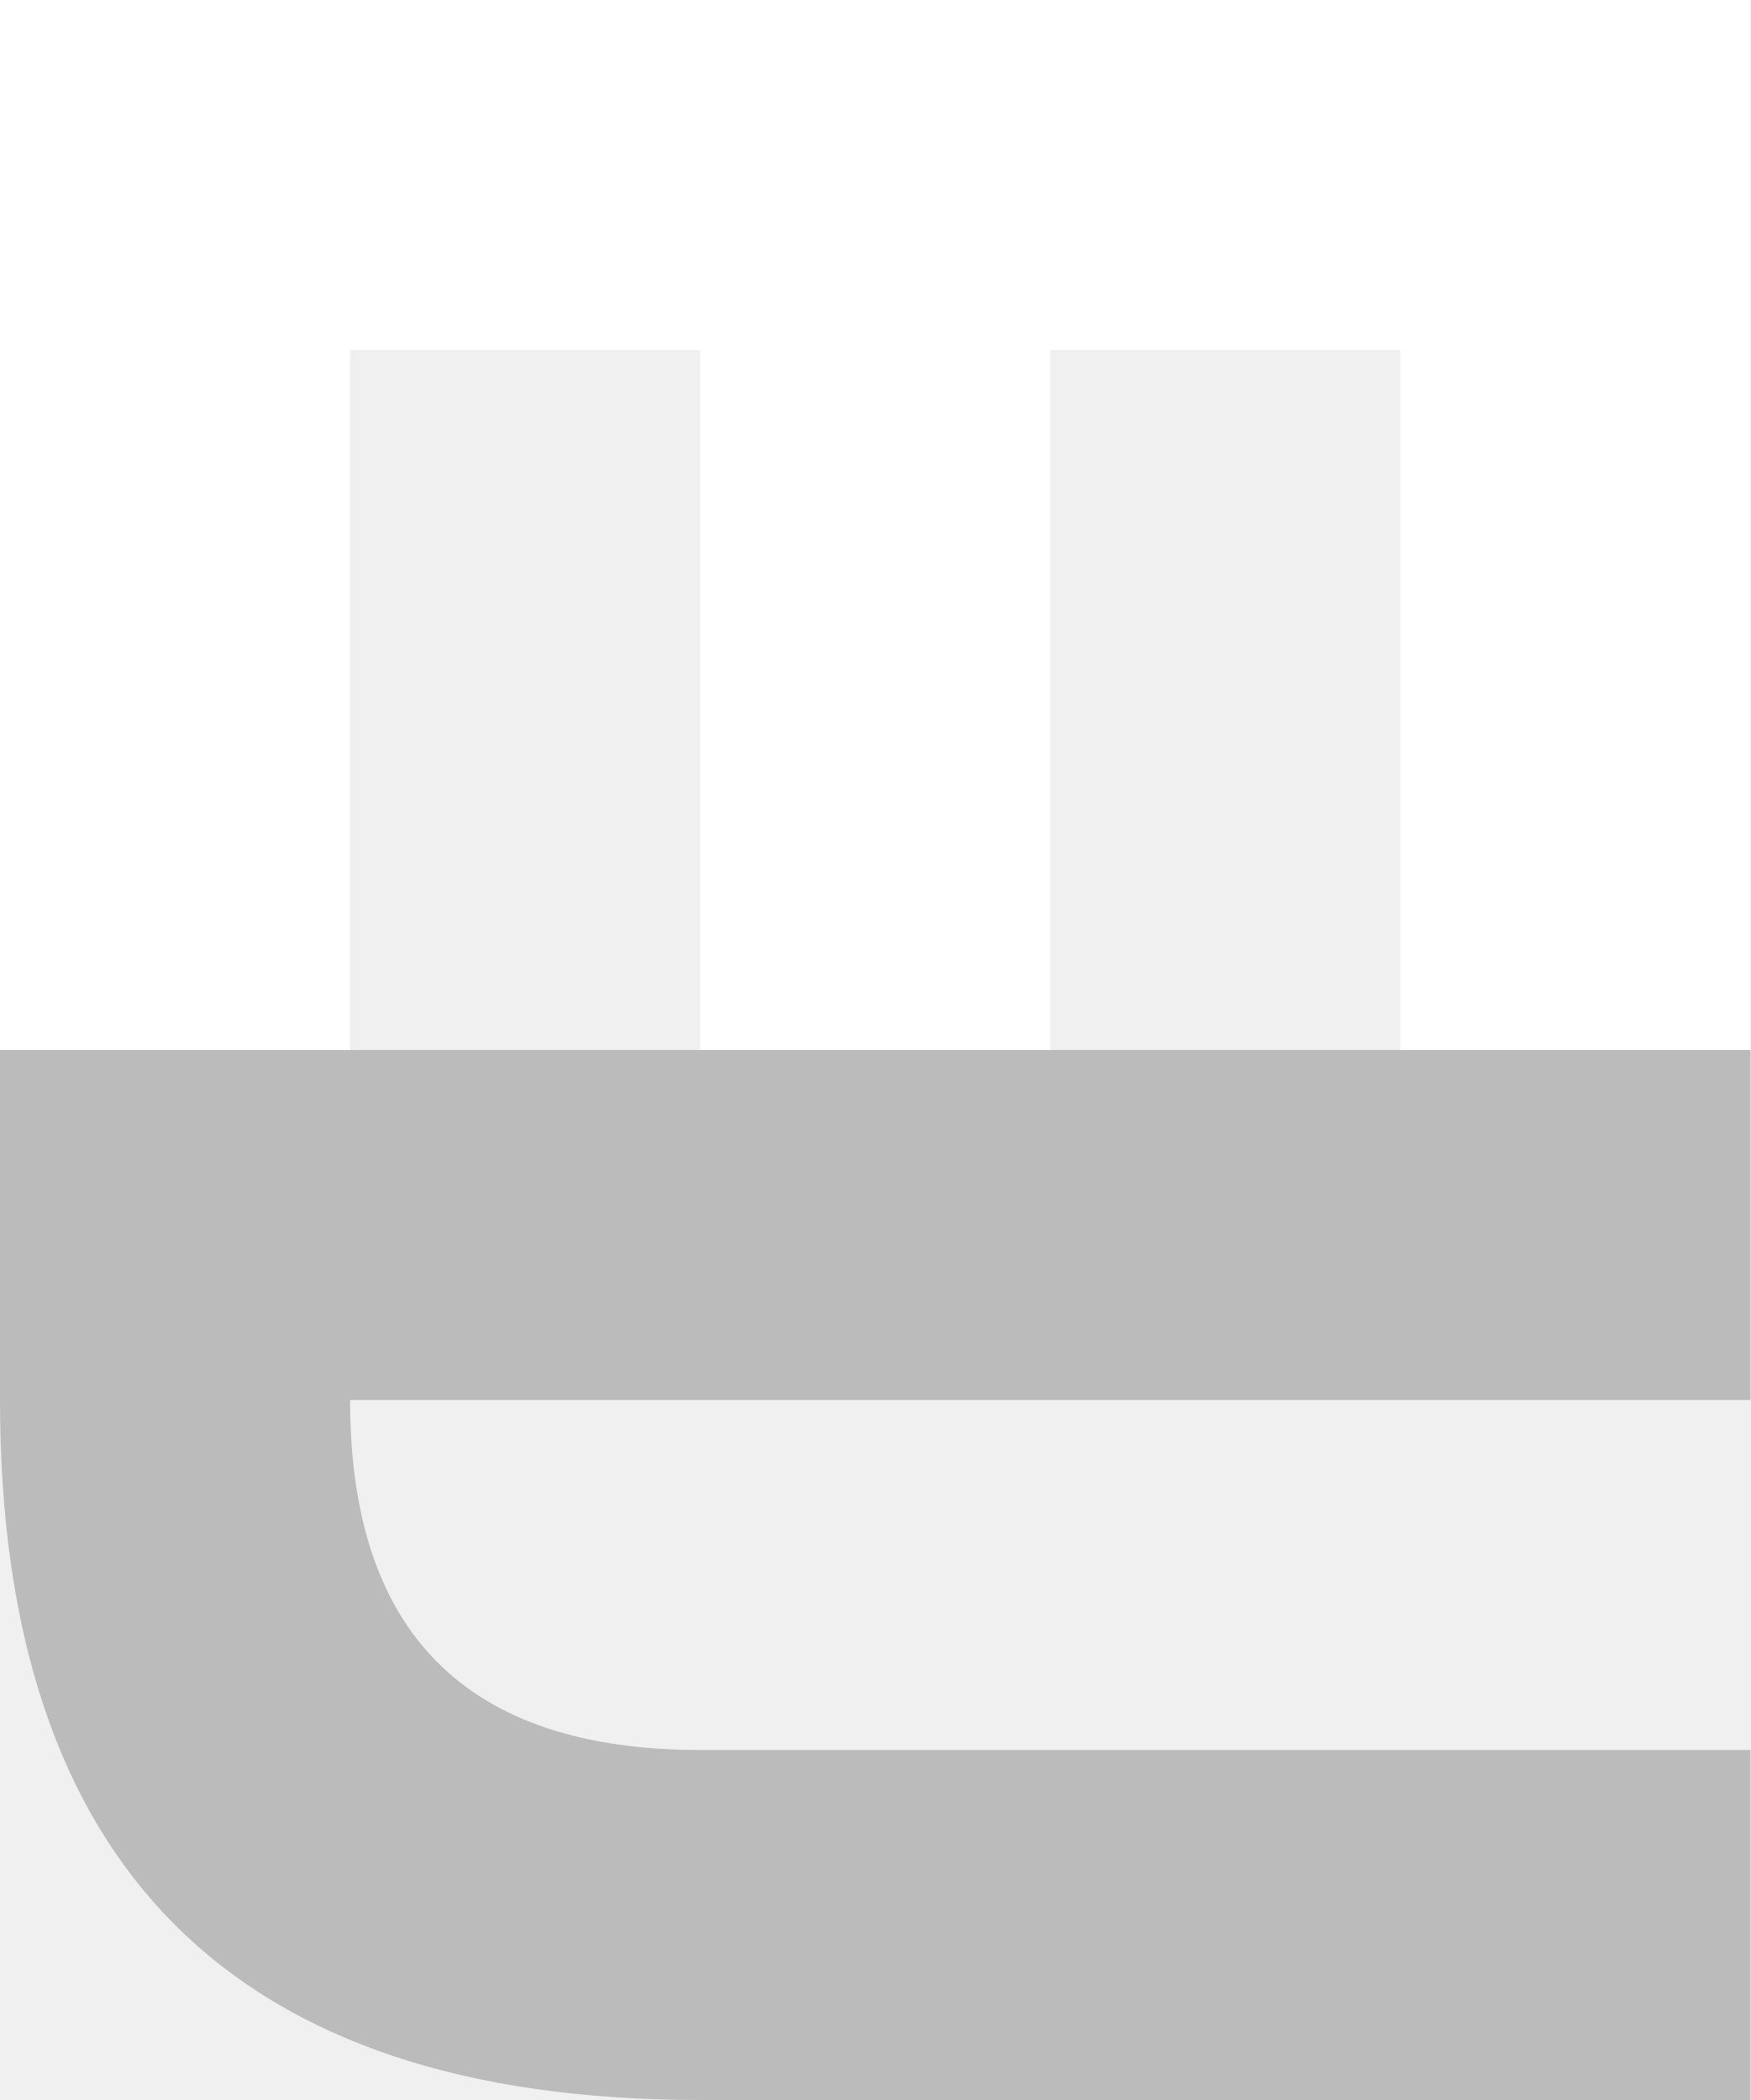
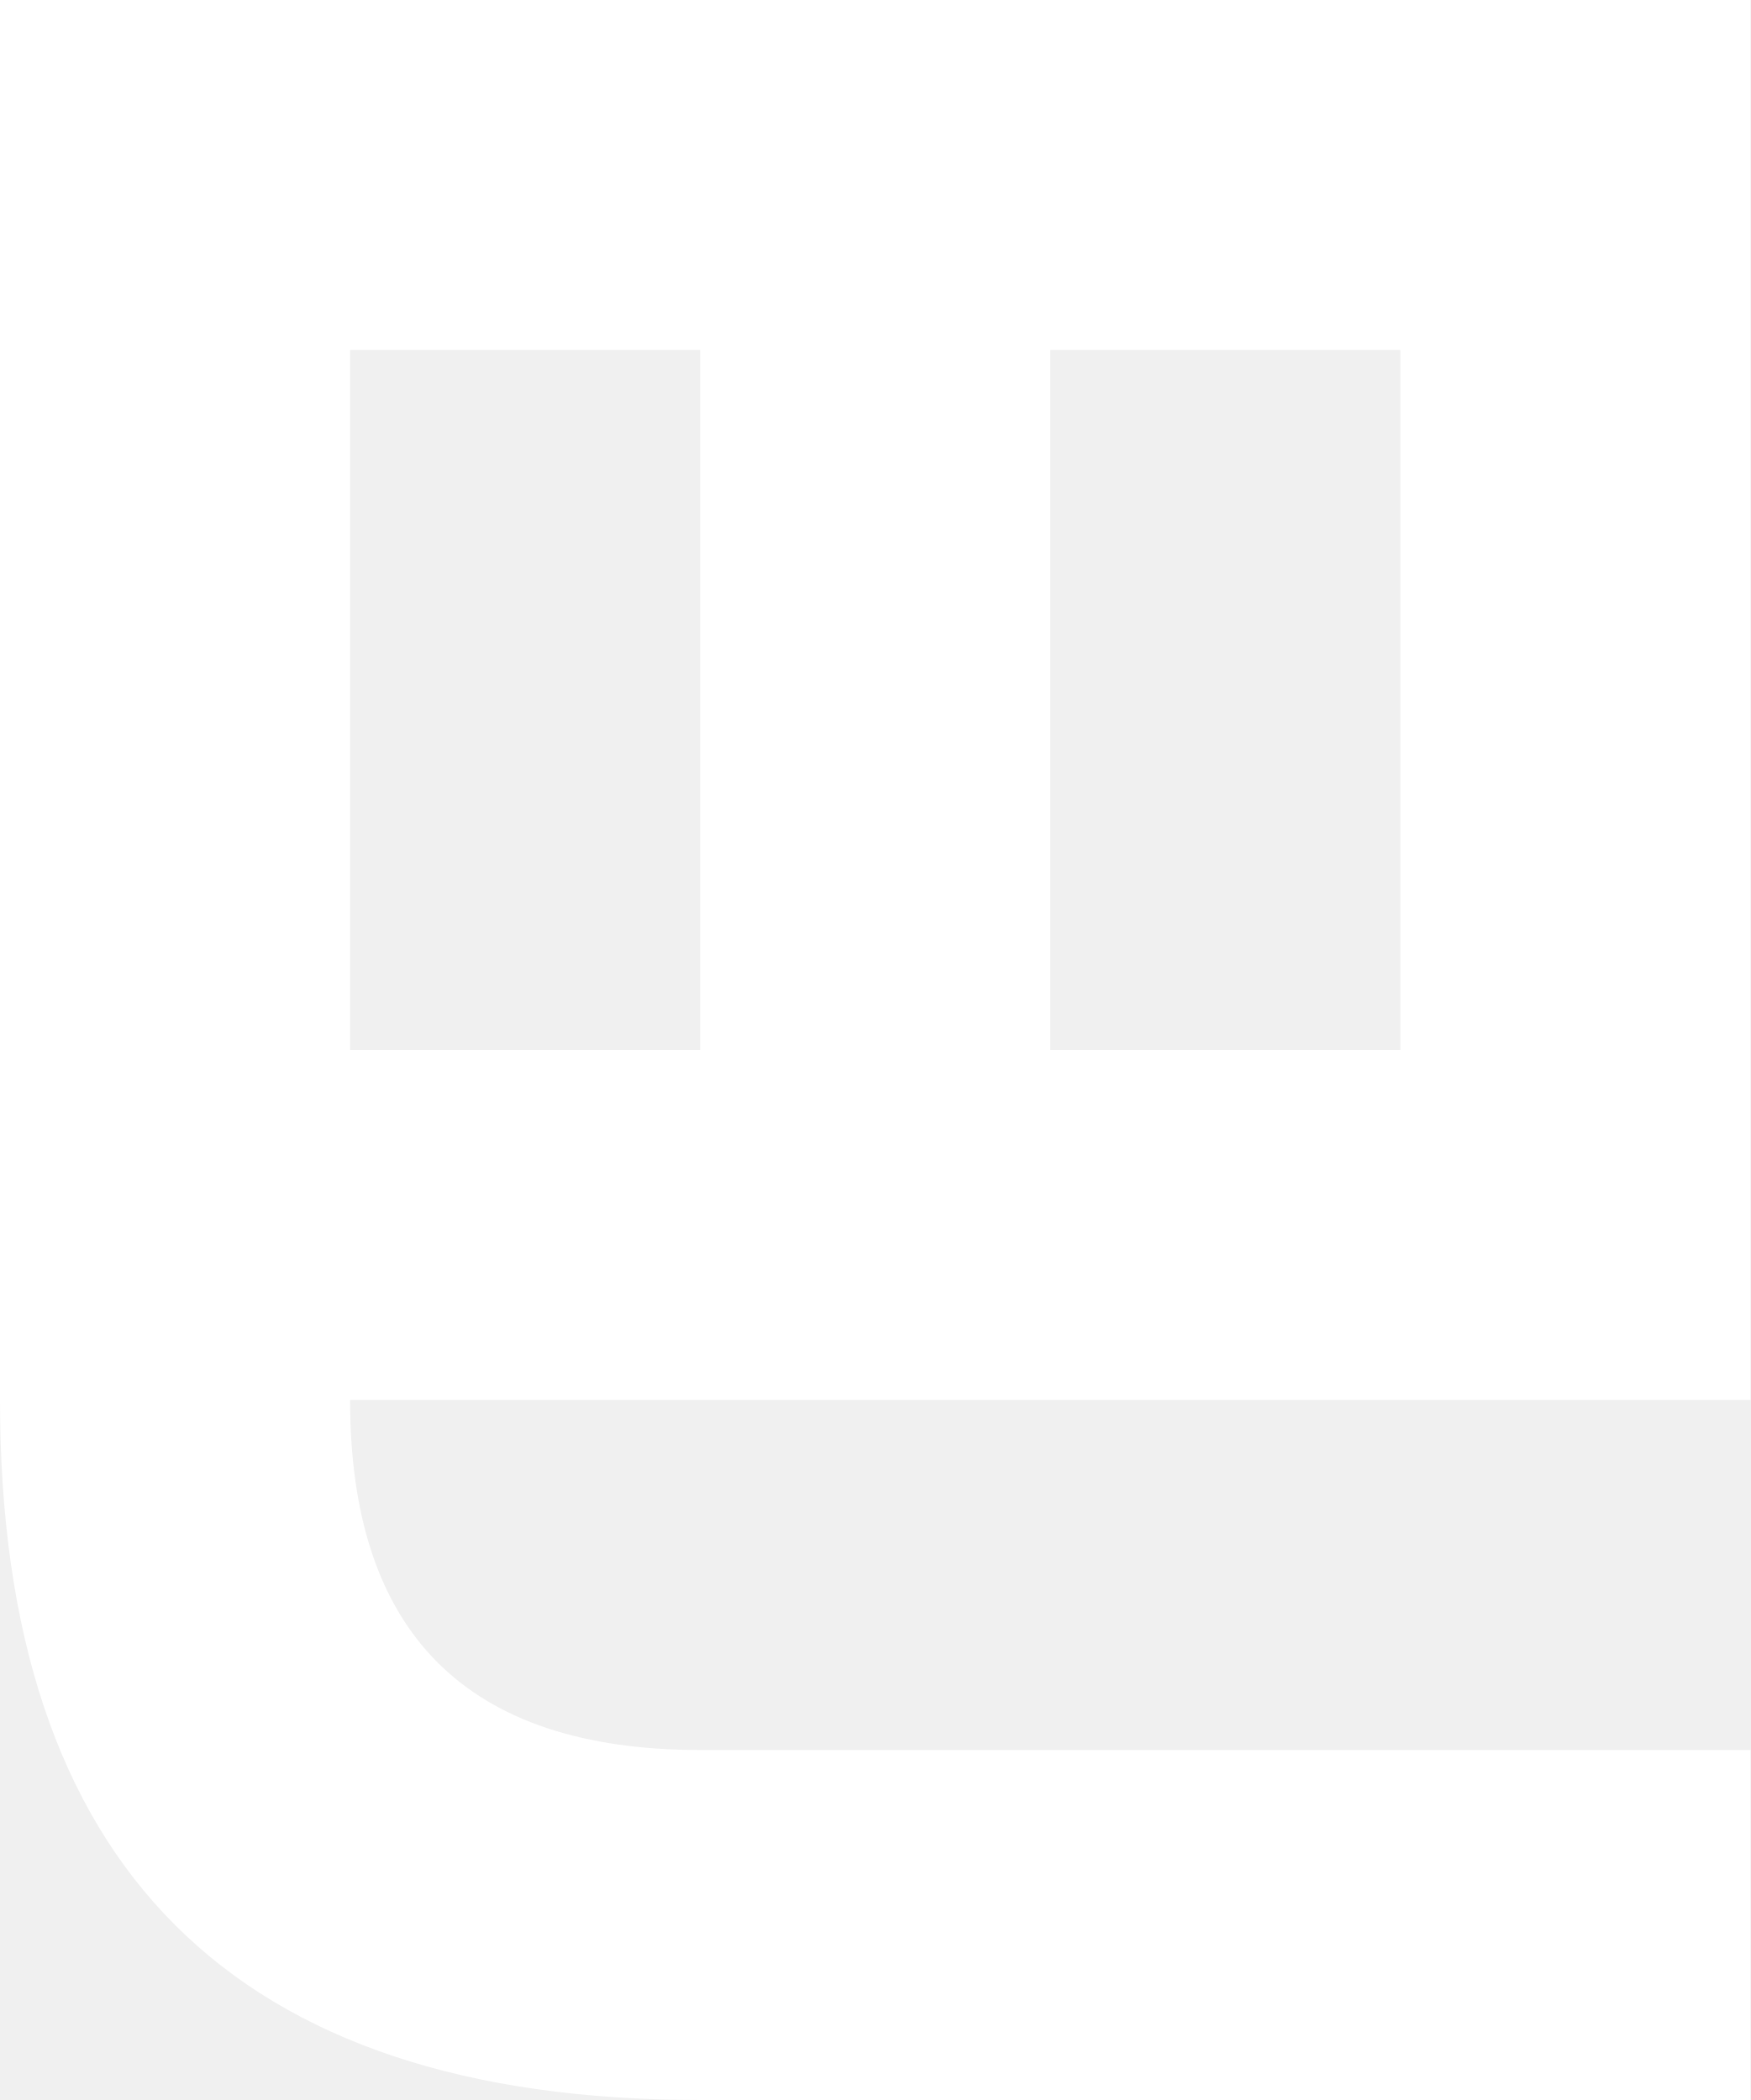
<svg xmlns="http://www.w3.org/2000/svg" width="100px" height="120px" viewBox="0 0 5 6" version="1.1" fill="none">
  <path id="rectE" d="M 0 0 L 0 3 L 1 3 L 1 1 L 2 1 L 2 3 L 3 3 L 3 1 L 4 1 L 4 3 L 5 3 L 5 0 Z" stroke-width="0" fill="#ffffff" />
-   <path id="rectN" d="M 0 3 L 0 4 Q 0 6 2 6 L 5 6 L 5 5 L 2 5 Q 1 5 1 4 L 5 4 L 5 3 Z" stroke-width="0" fill="#bbbbbb" />
+   <path id="rectN" d="M 0 3 L 0 4 Q 0 6 2 6 L 5 6 L 5 5 L 2 5 Q 1 5 1 4 L 5 4 L 5 3 Z" stroke-width="0" fill="#ffffff" />
</svg>
